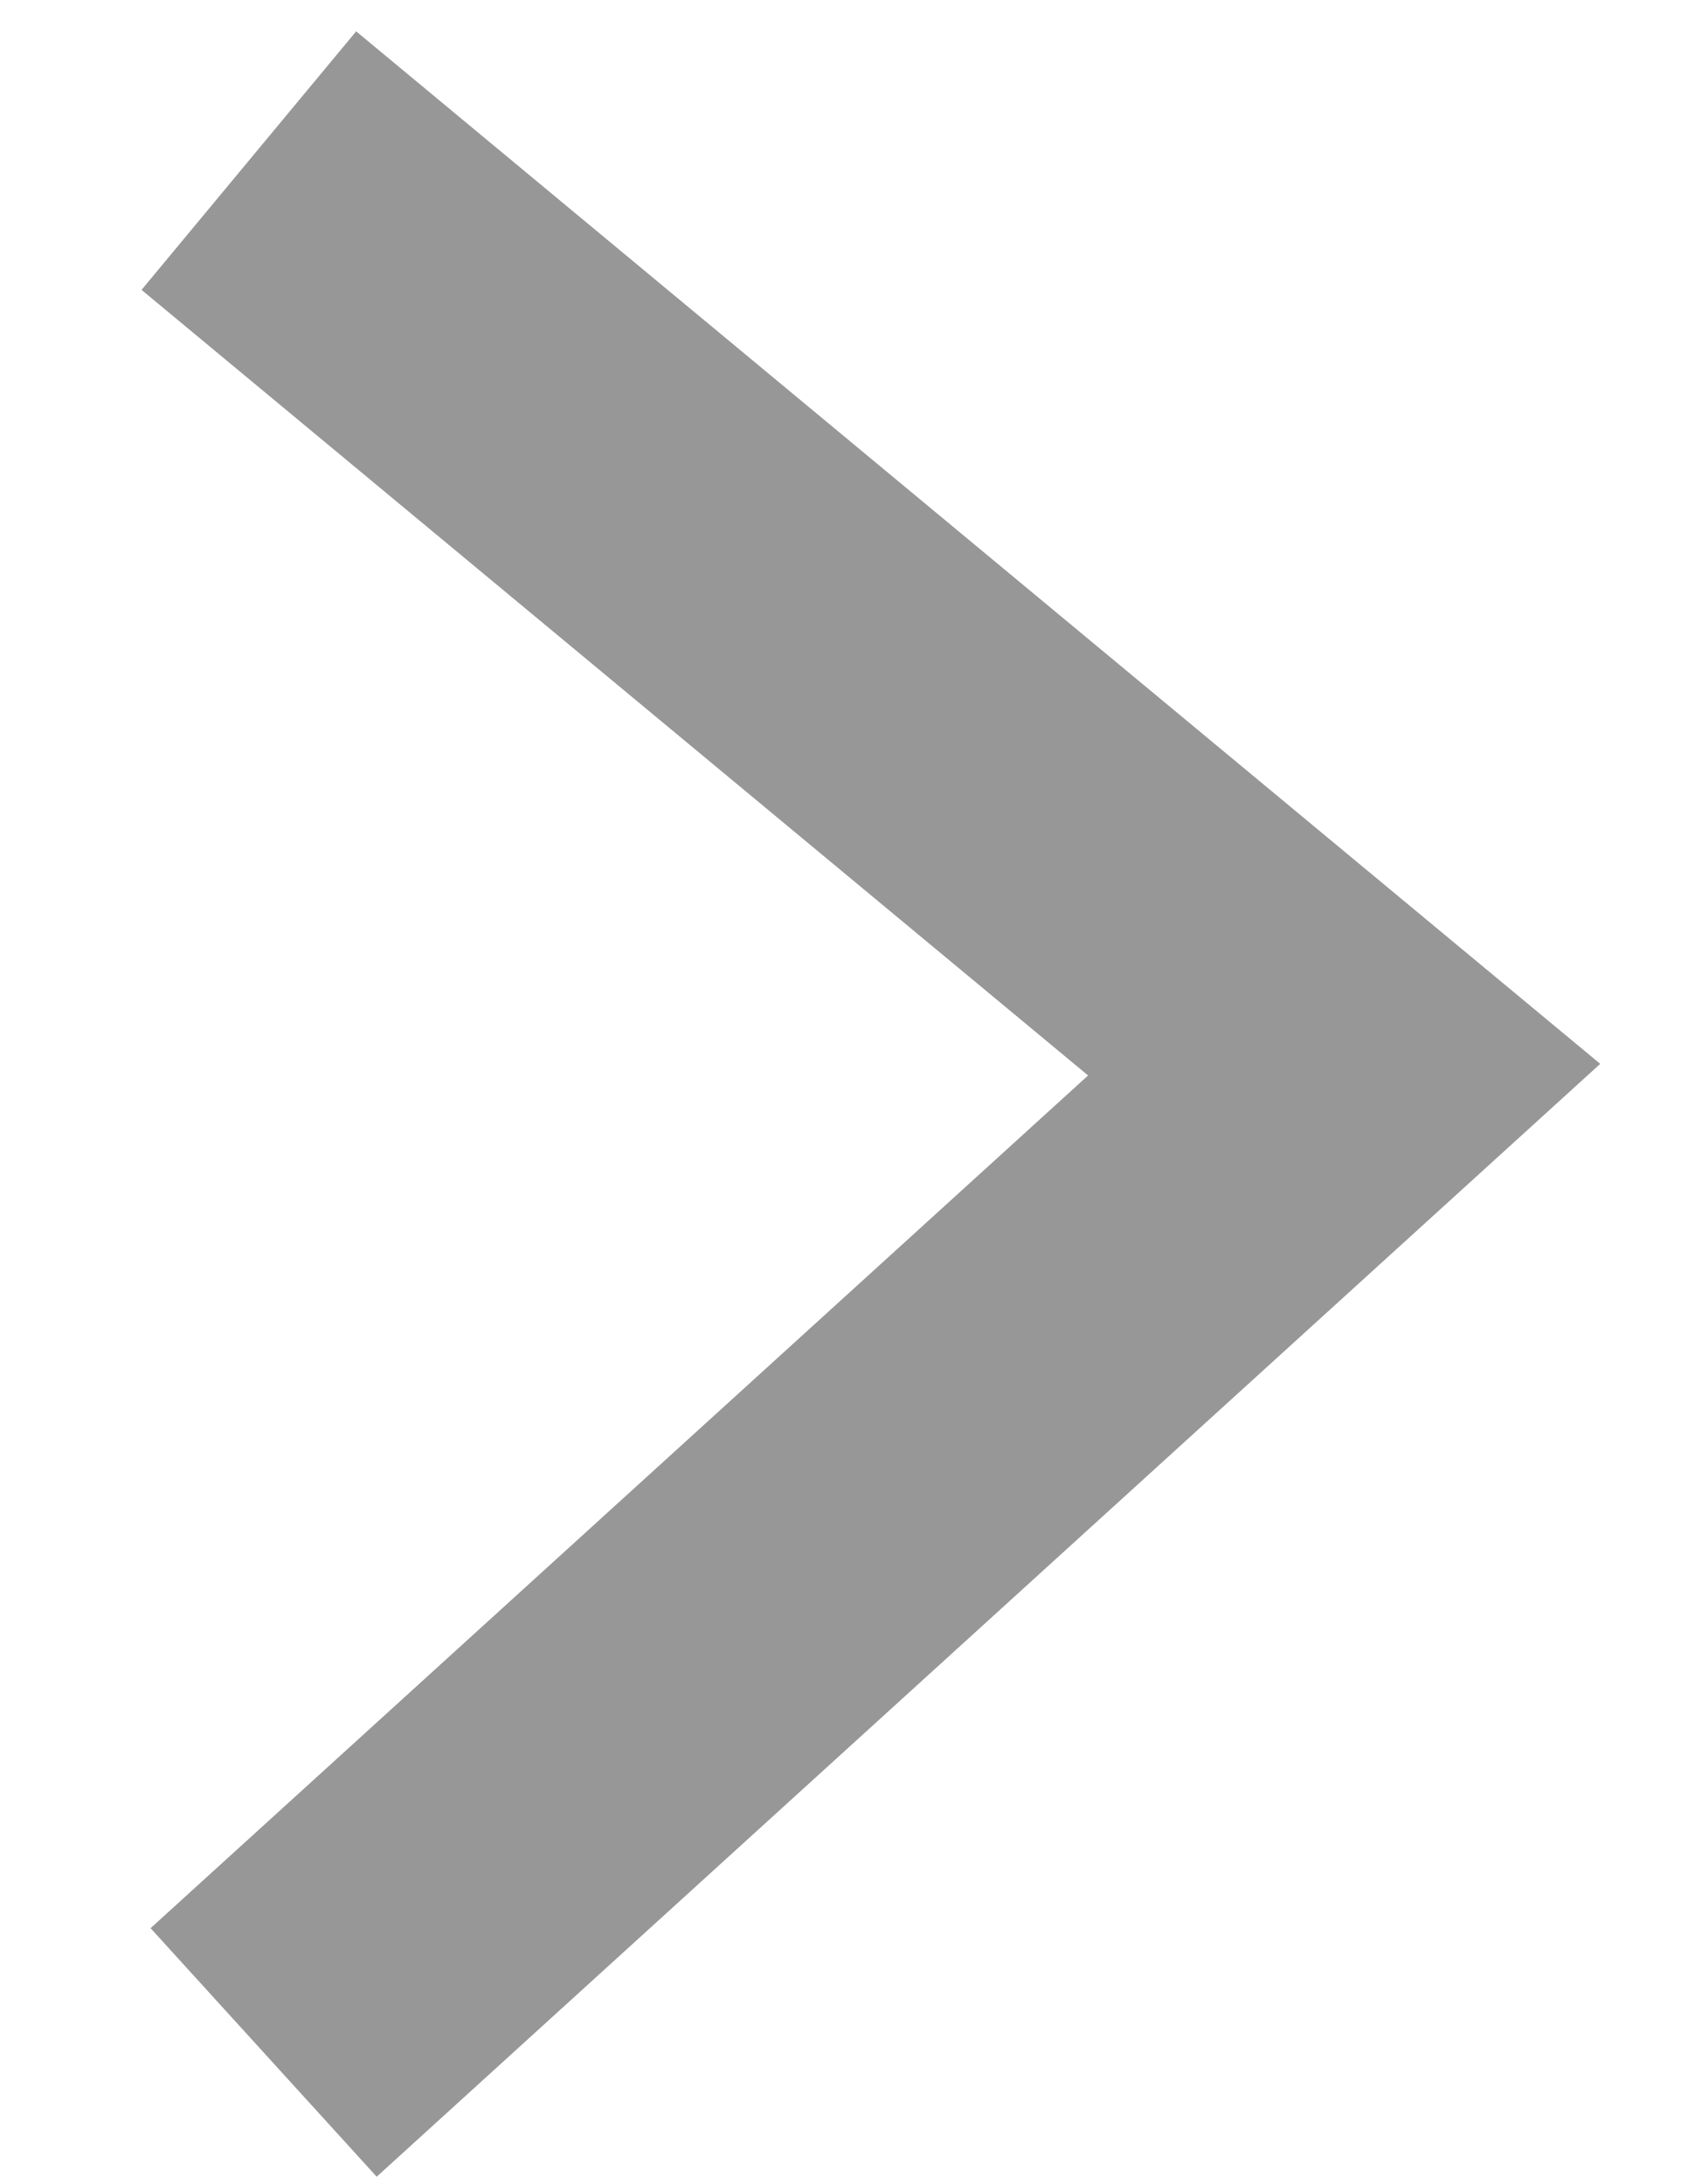
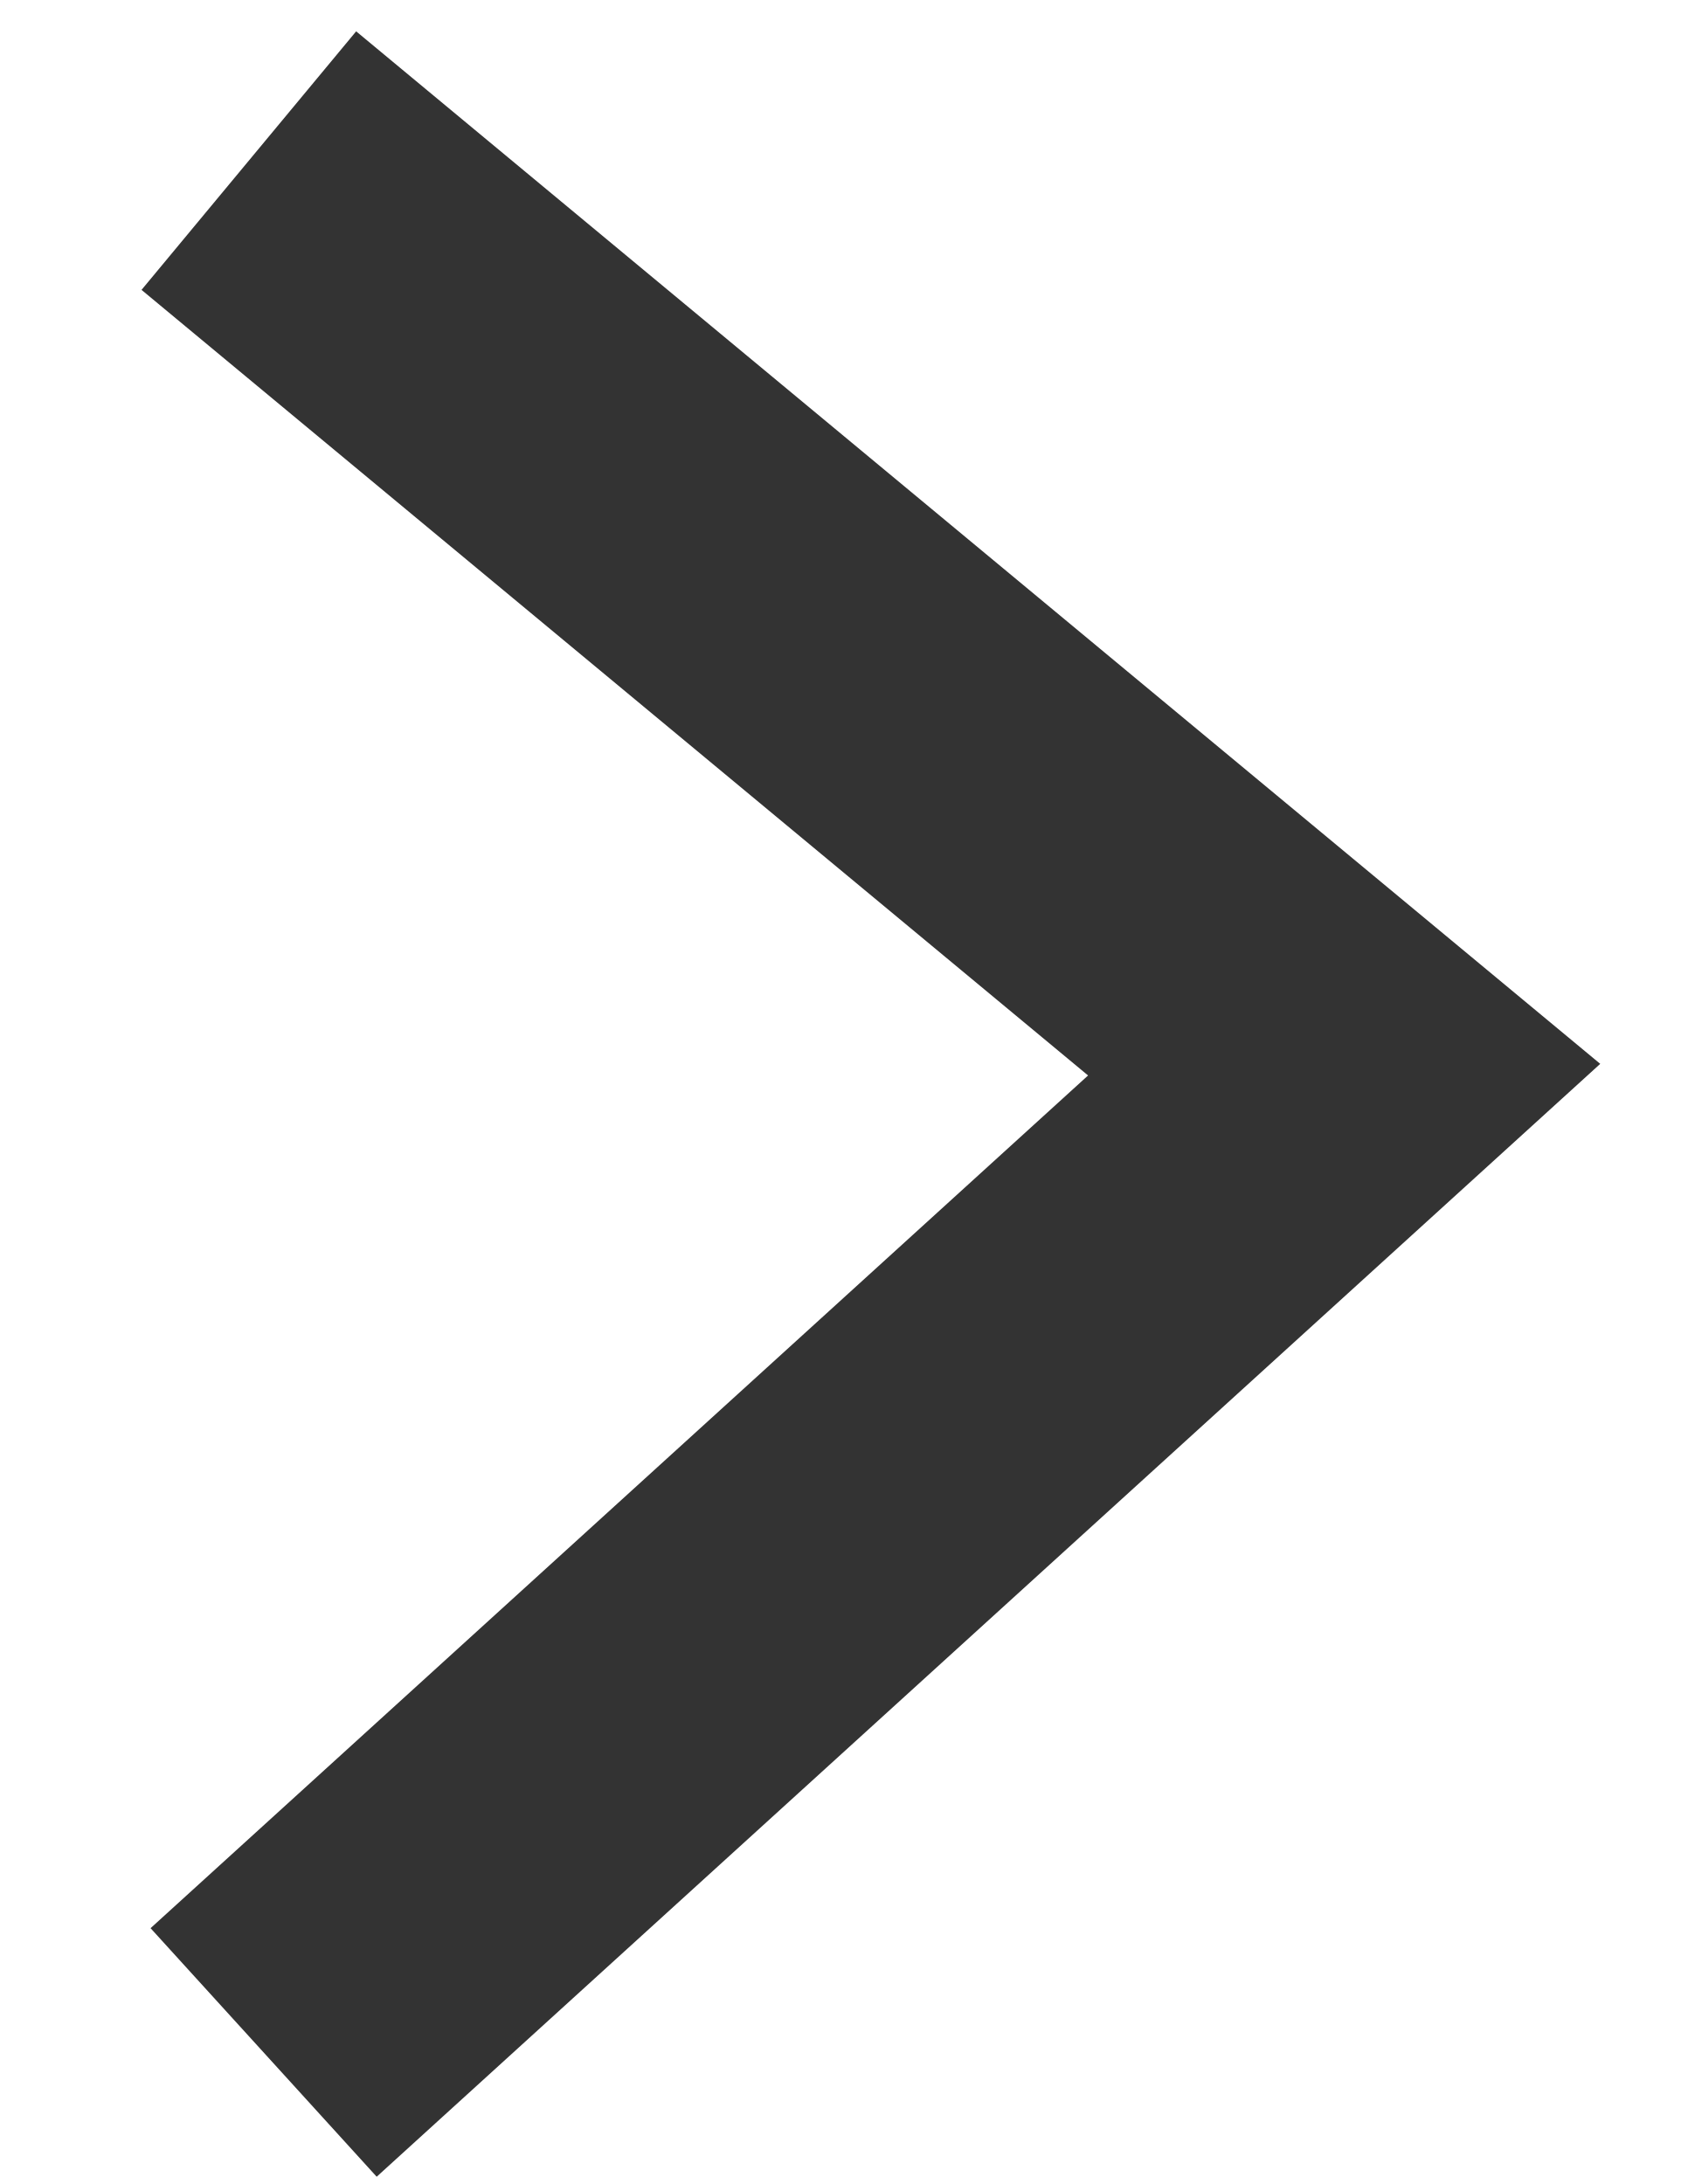
<svg xmlns="http://www.w3.org/2000/svg" width="10px" height="13px" viewBox="0 0 10 13" version="1.1">
  <defs />
  <g id="Page-1" stroke="none" stroke-width="1" fill="none" fill-rule="evenodd">
-     <path d="M1.481,0.956 L8,6.367 L1.569,12.217" id="Path-1" stroke="#979797" stroke-width="2" />
+     <path d="M1.481,0.956 L8,6.367 L1.569,12.217" id="Path-1" stroke="#333333" stroke-width="2" />
  </g>
</svg>
